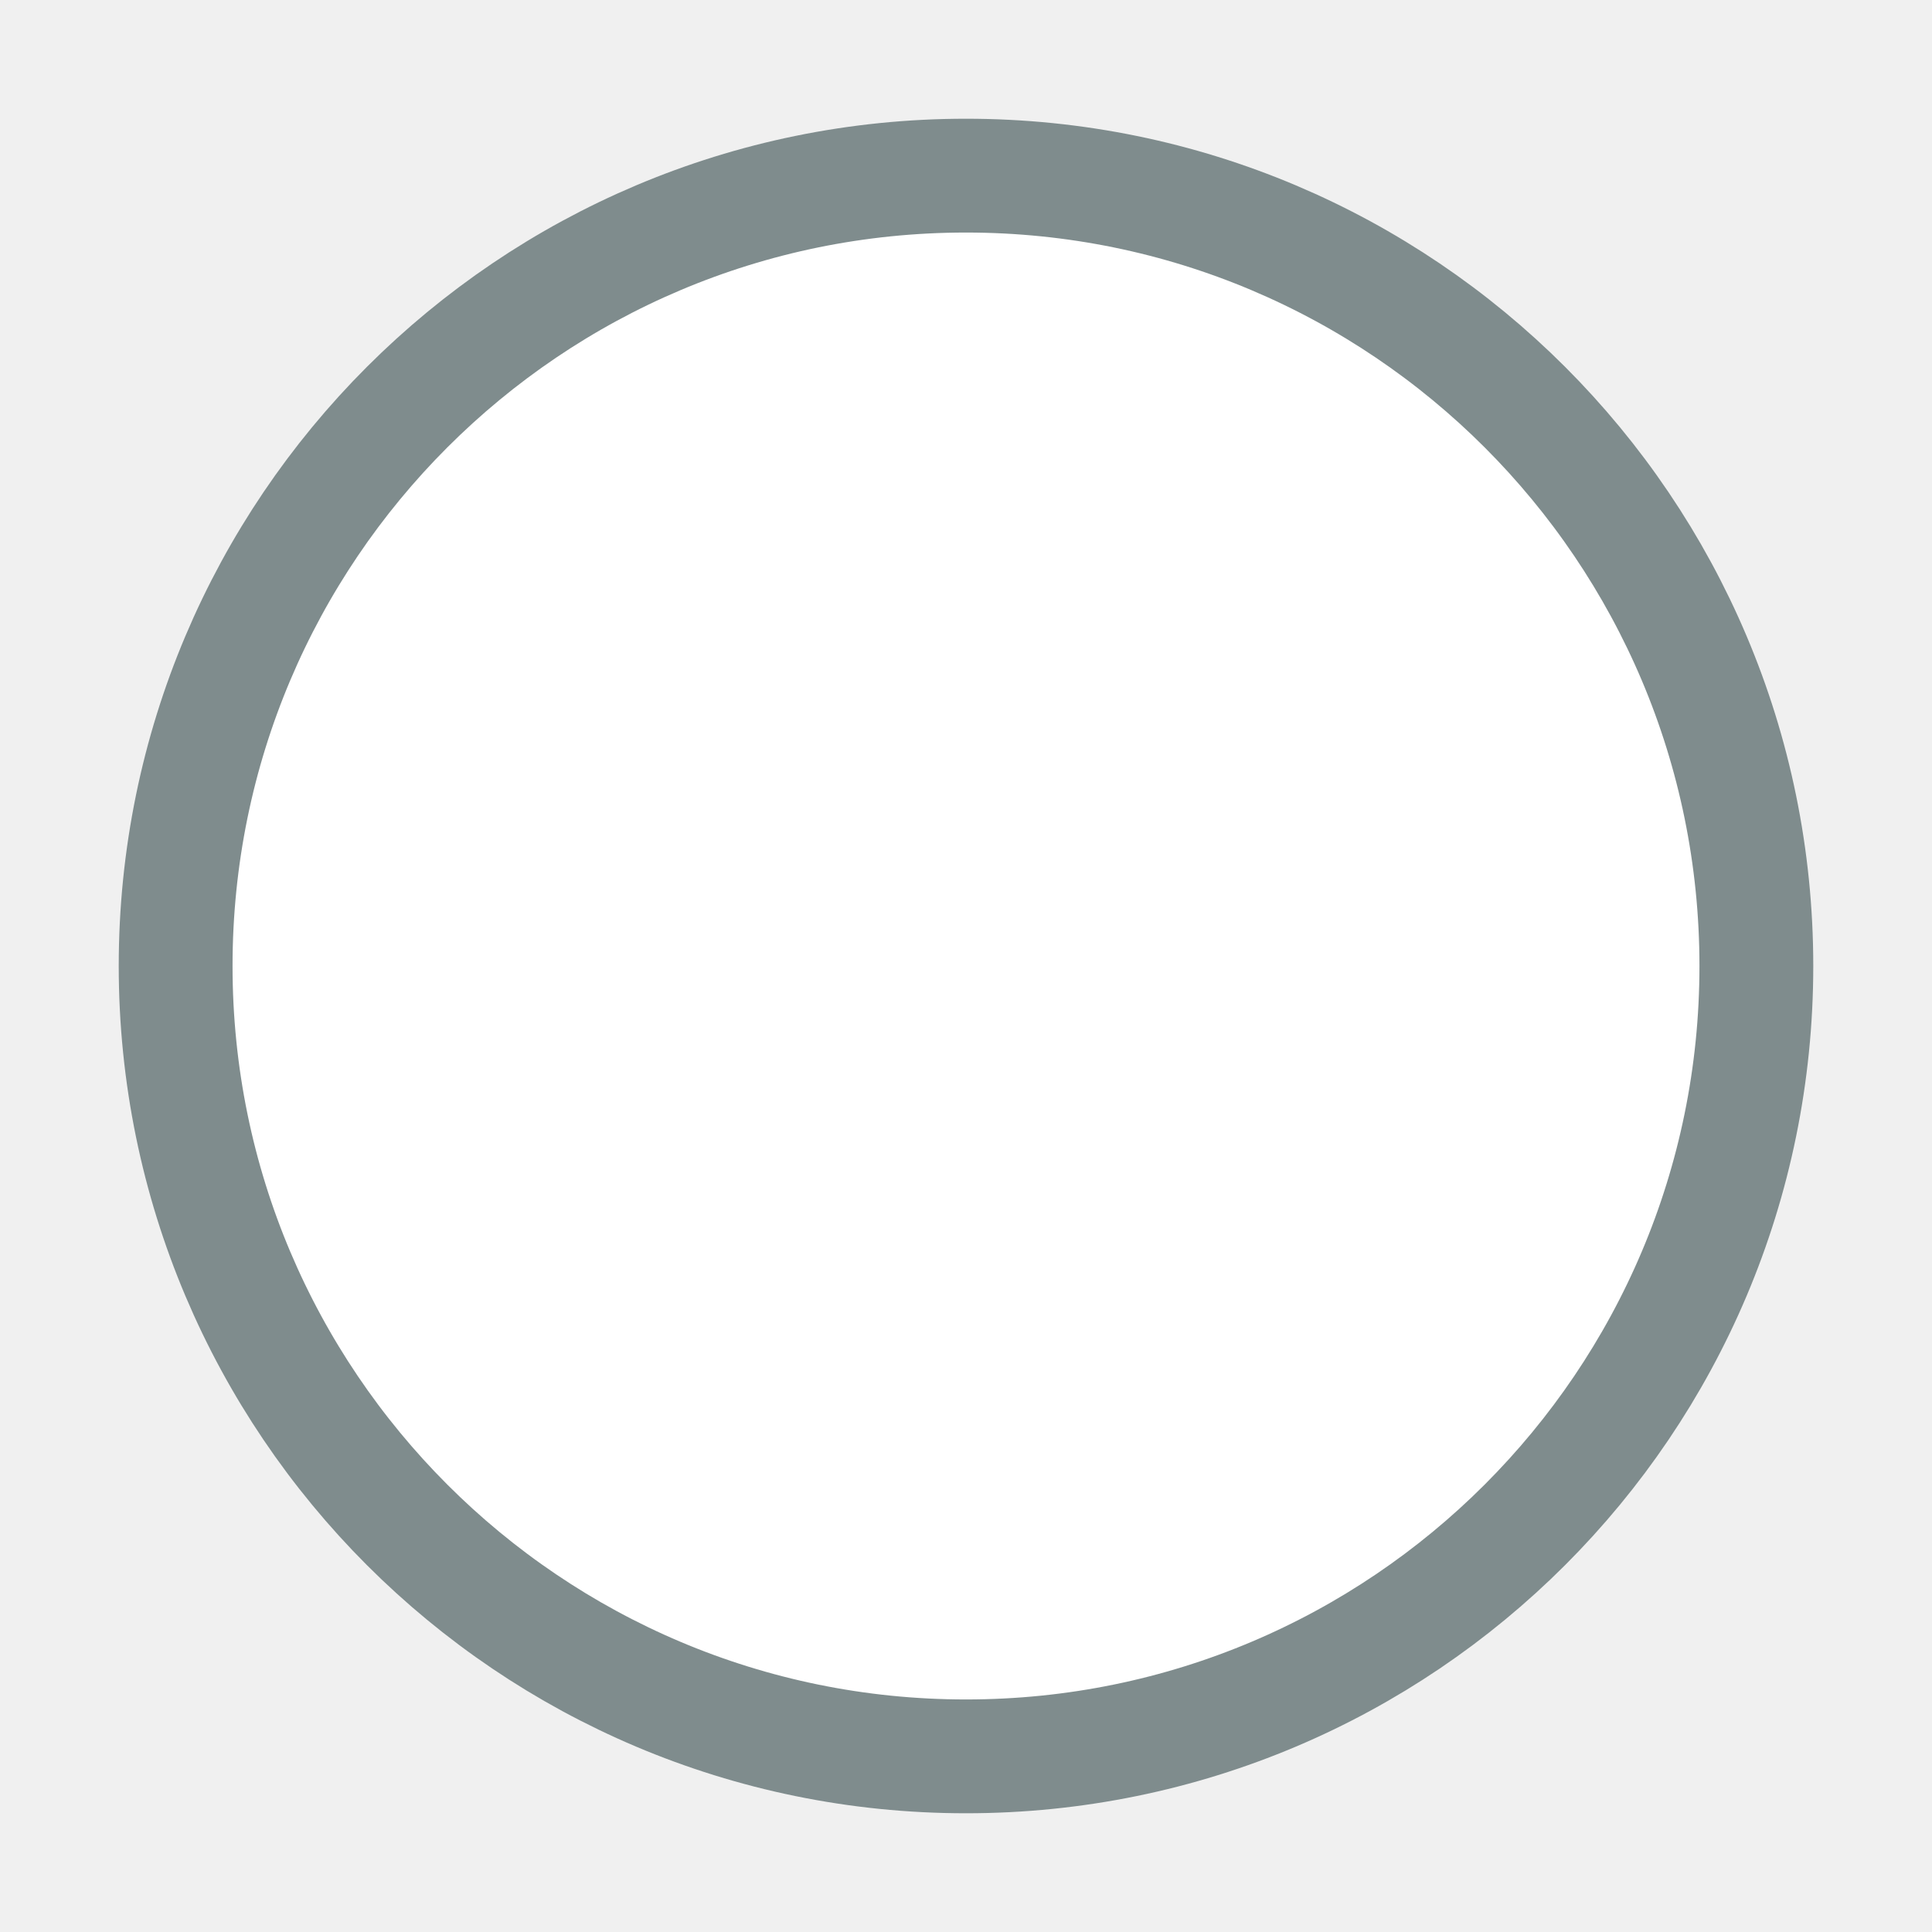
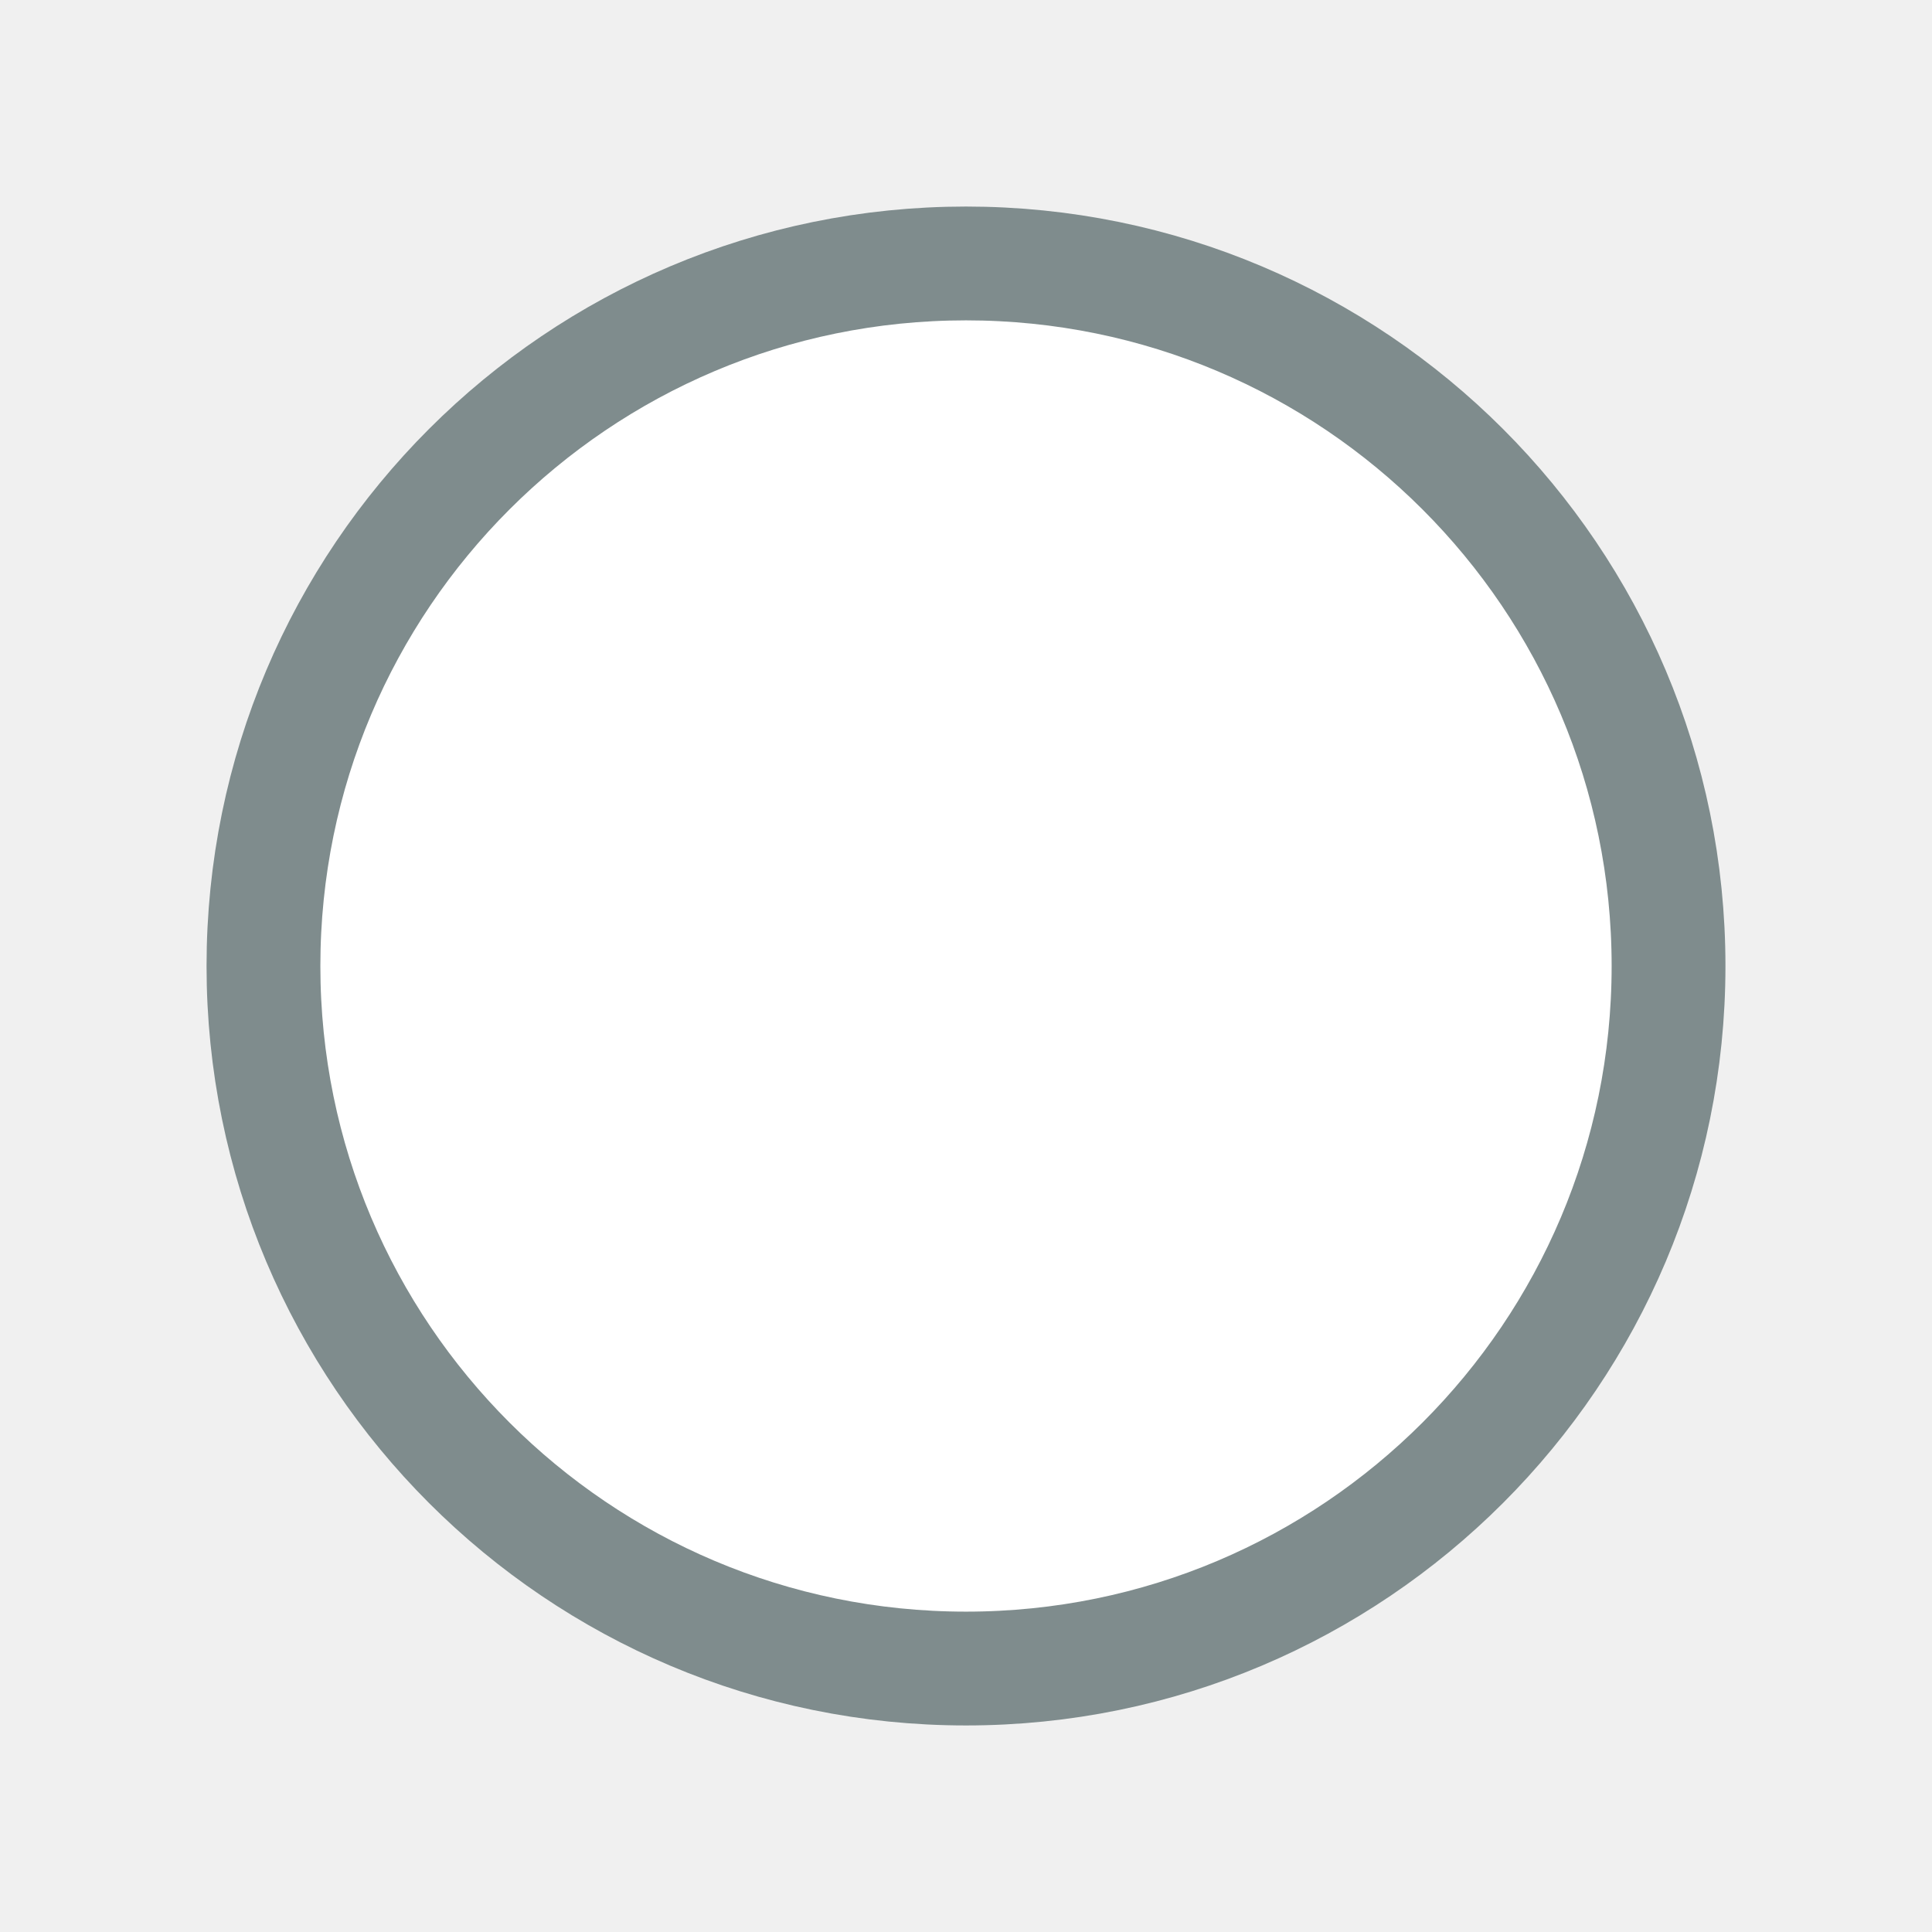
<svg xmlns="http://www.w3.org/2000/svg" xml:space="preserve" width="22" height="22">
-   <circle cx="11" cy="11" r="9" fill="white" stroke="#7f8c8d" stroke-width="1.296" stroke-linejoin="round" />
+   <circle cx="11" cy="11" r="8" fill="white" stroke="#7f8c8d" stroke-width="1.296" stroke-linejoin="round" />
</svg>
